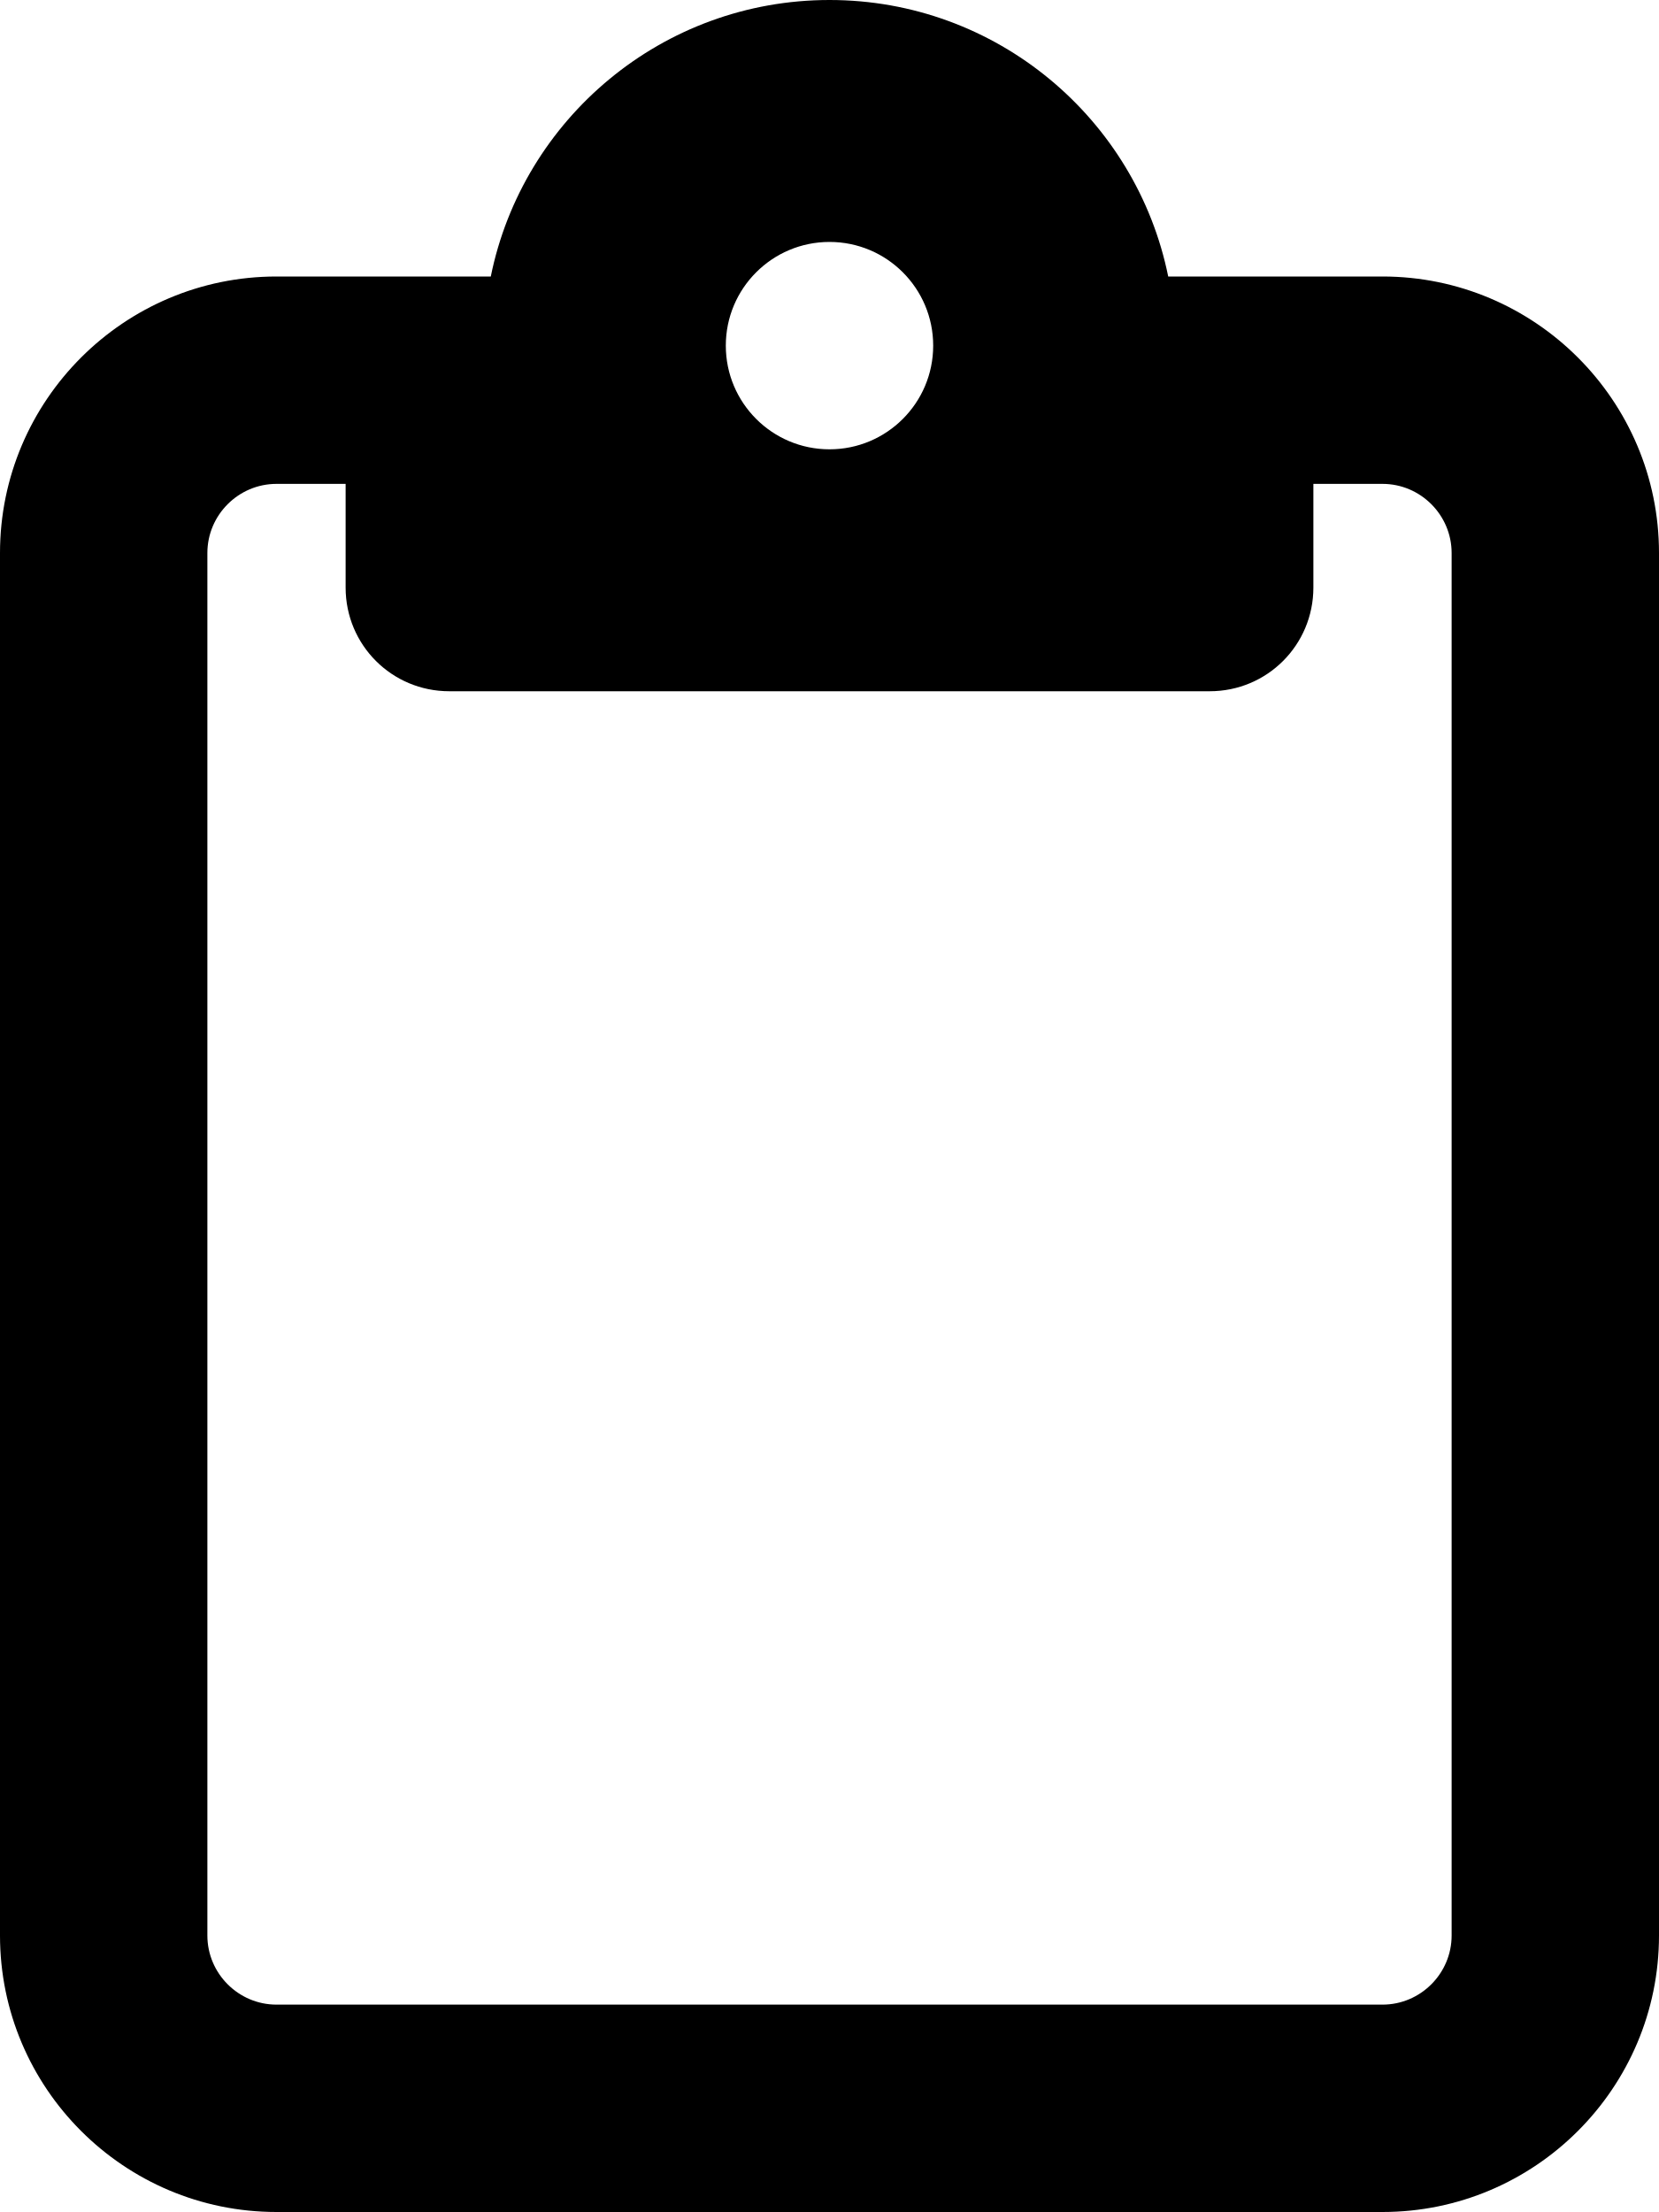
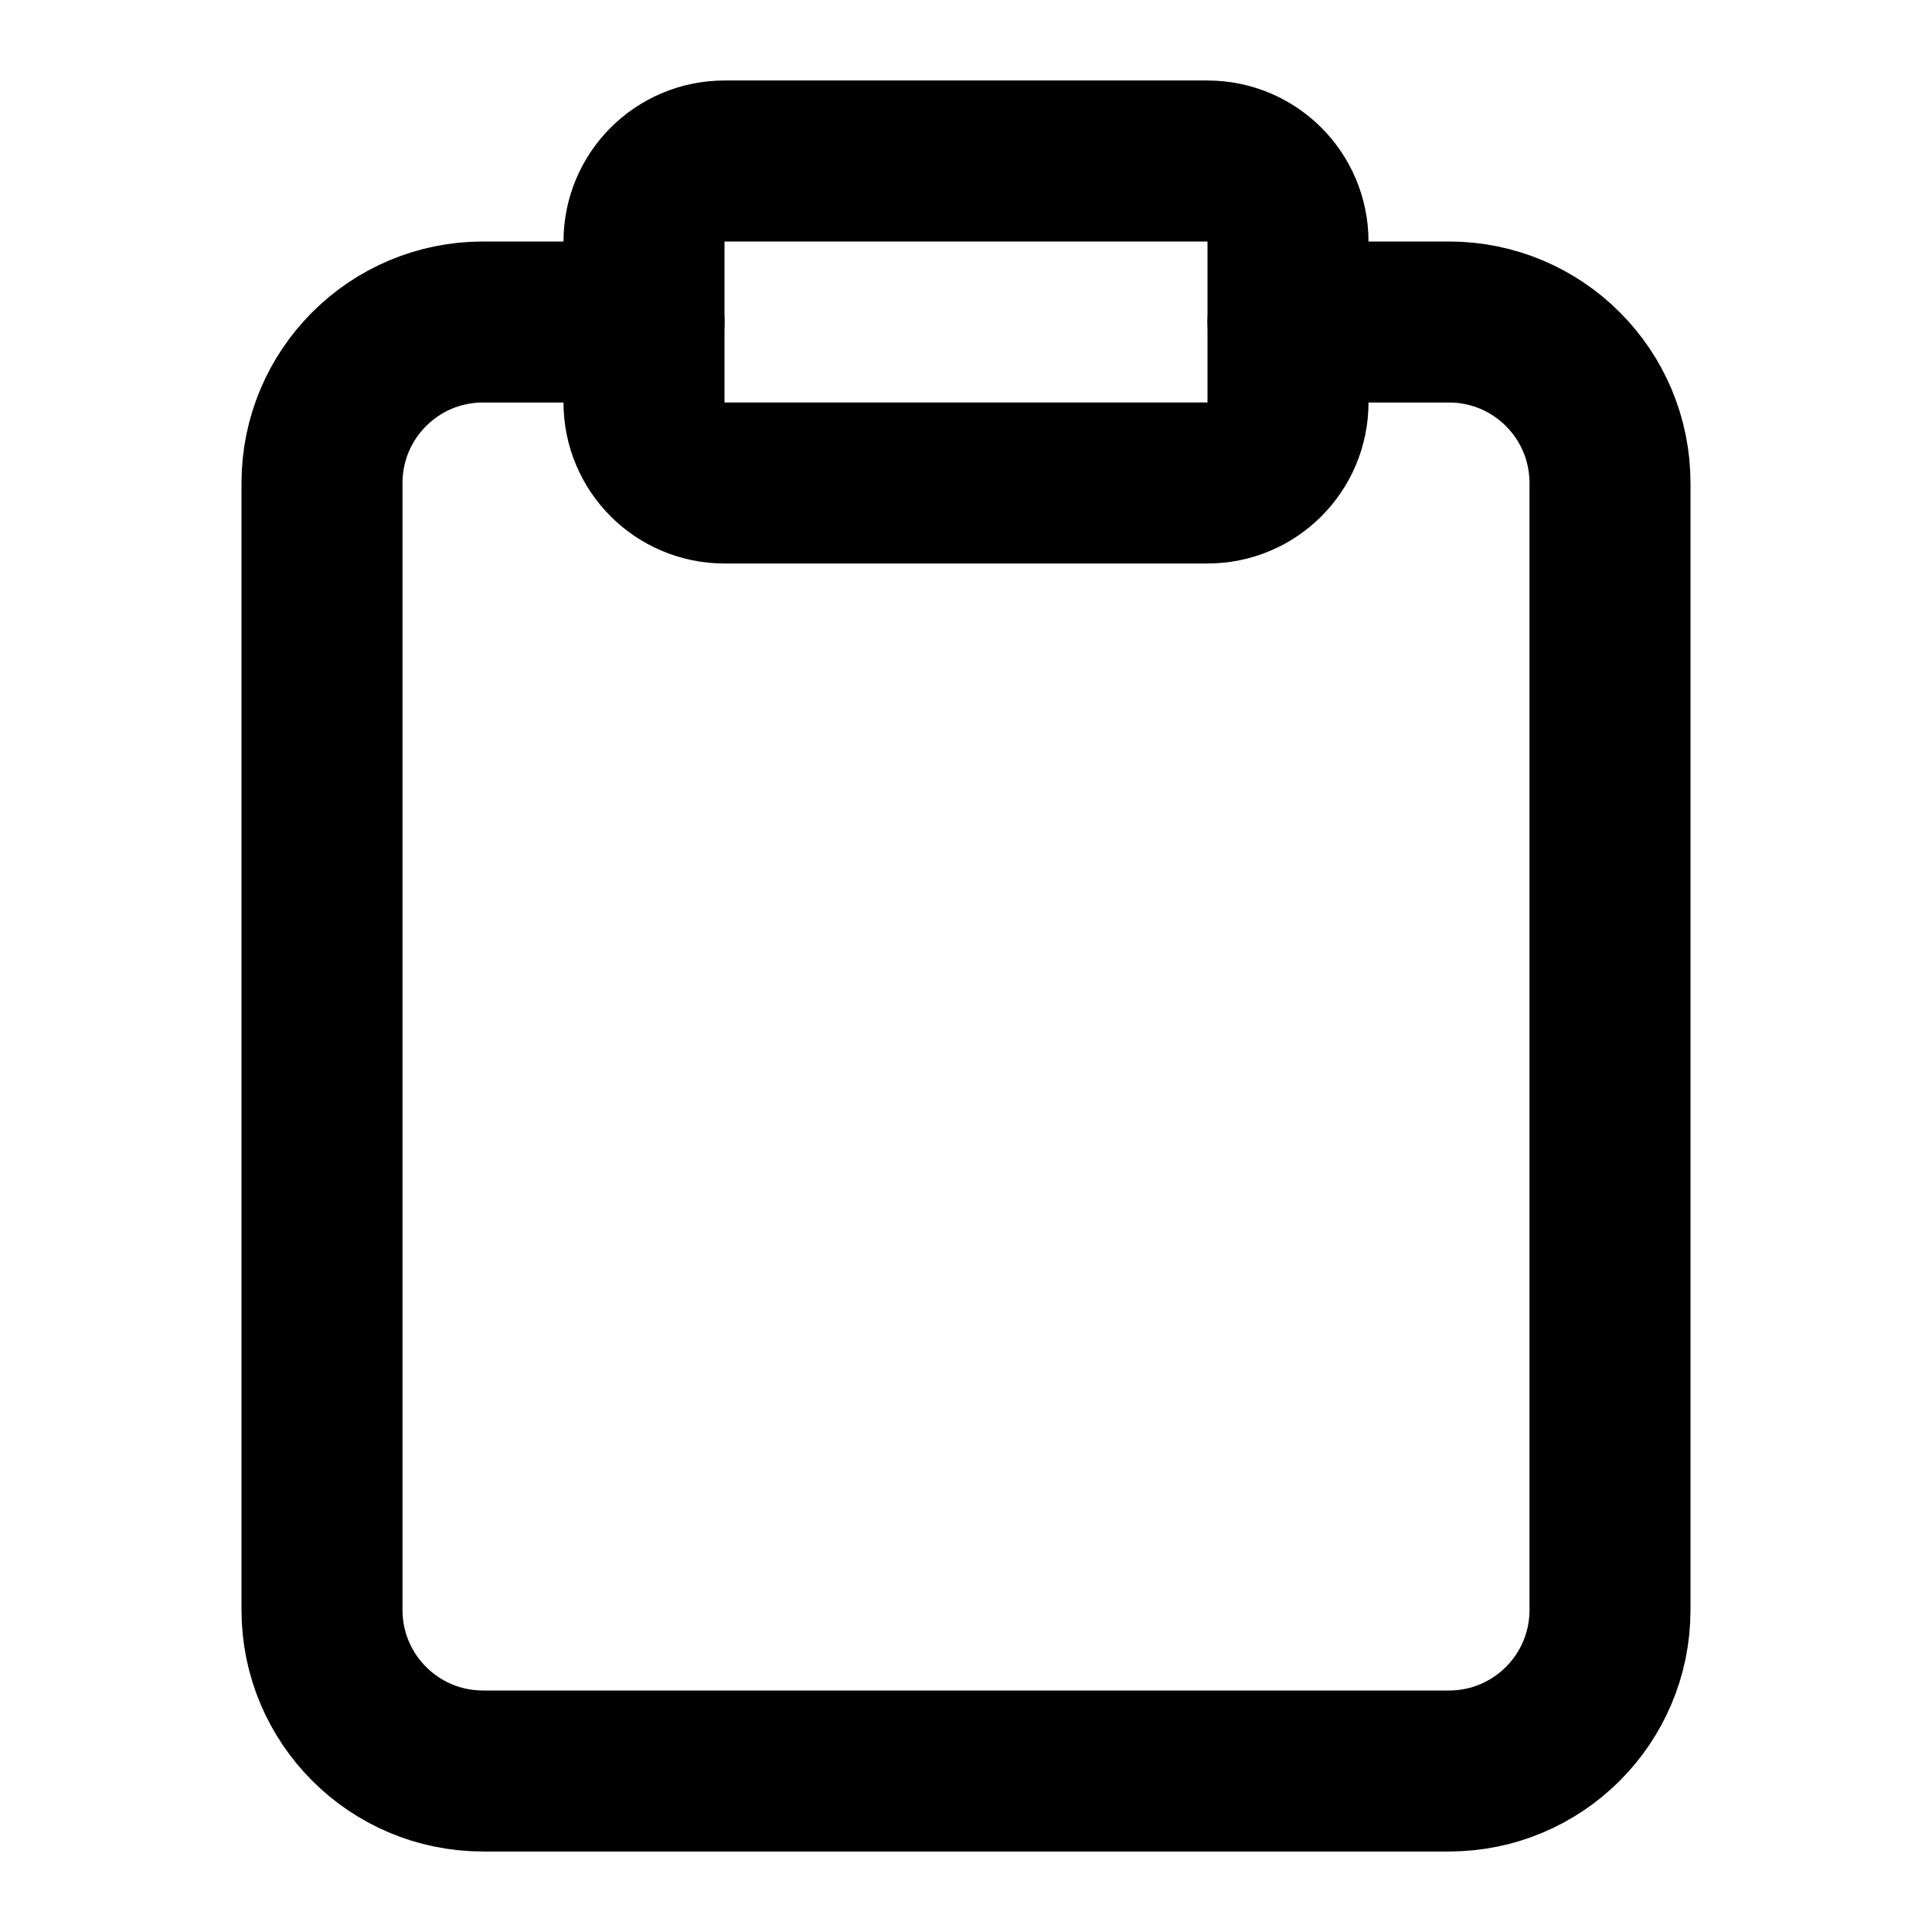
- <svg xmlns="http://www.w3.org/2000/svg" viewBox="0 0 384 512">
-   <path d="M280 64h40c35.3 0 64 28.7 64 64V448c0 35.3-28.7 64-64 64H64c-35.3 0-64-28.7-64-64V128C0 92.7 28.7 64 64 64h40 9.6C121 27.5 153.3 0 192 0s71 27.5 78.4 64H280zM64 112c-8.8 0-16 7.2-16 16V448c0 8.8 7.2 16 16 16H320c8.8 0 16-7.2 16-16V128c0-8.8-7.2-16-16-16H304v24c0 13.3-10.7 24-24 24H192 104c-13.3 0-24-10.7-24-24V112H64zm128-8a24 24 0 1 0 0-48 24 24 0 1 0 0 48z" />
+ <svg xmlns="http://www.w3.org/2000/svg" width="24" height="24" viewBox="0 0 24 24" fill="none" stroke="currentColor" stroke-width="2" stroke-linecap="round" stroke-linejoin="round" class="feather feather-clipboard">
+   <path d="M16 4h2a2 2 0 0 1 2 2v14a2 2 0 0 1-2 2H6a2 2 0 0 1-2-2V6a2 2 0 0 1 2-2h2" />
+   <rect x="8" y="2" width="8" height="4" rx="1" ry="1" />
</svg>
